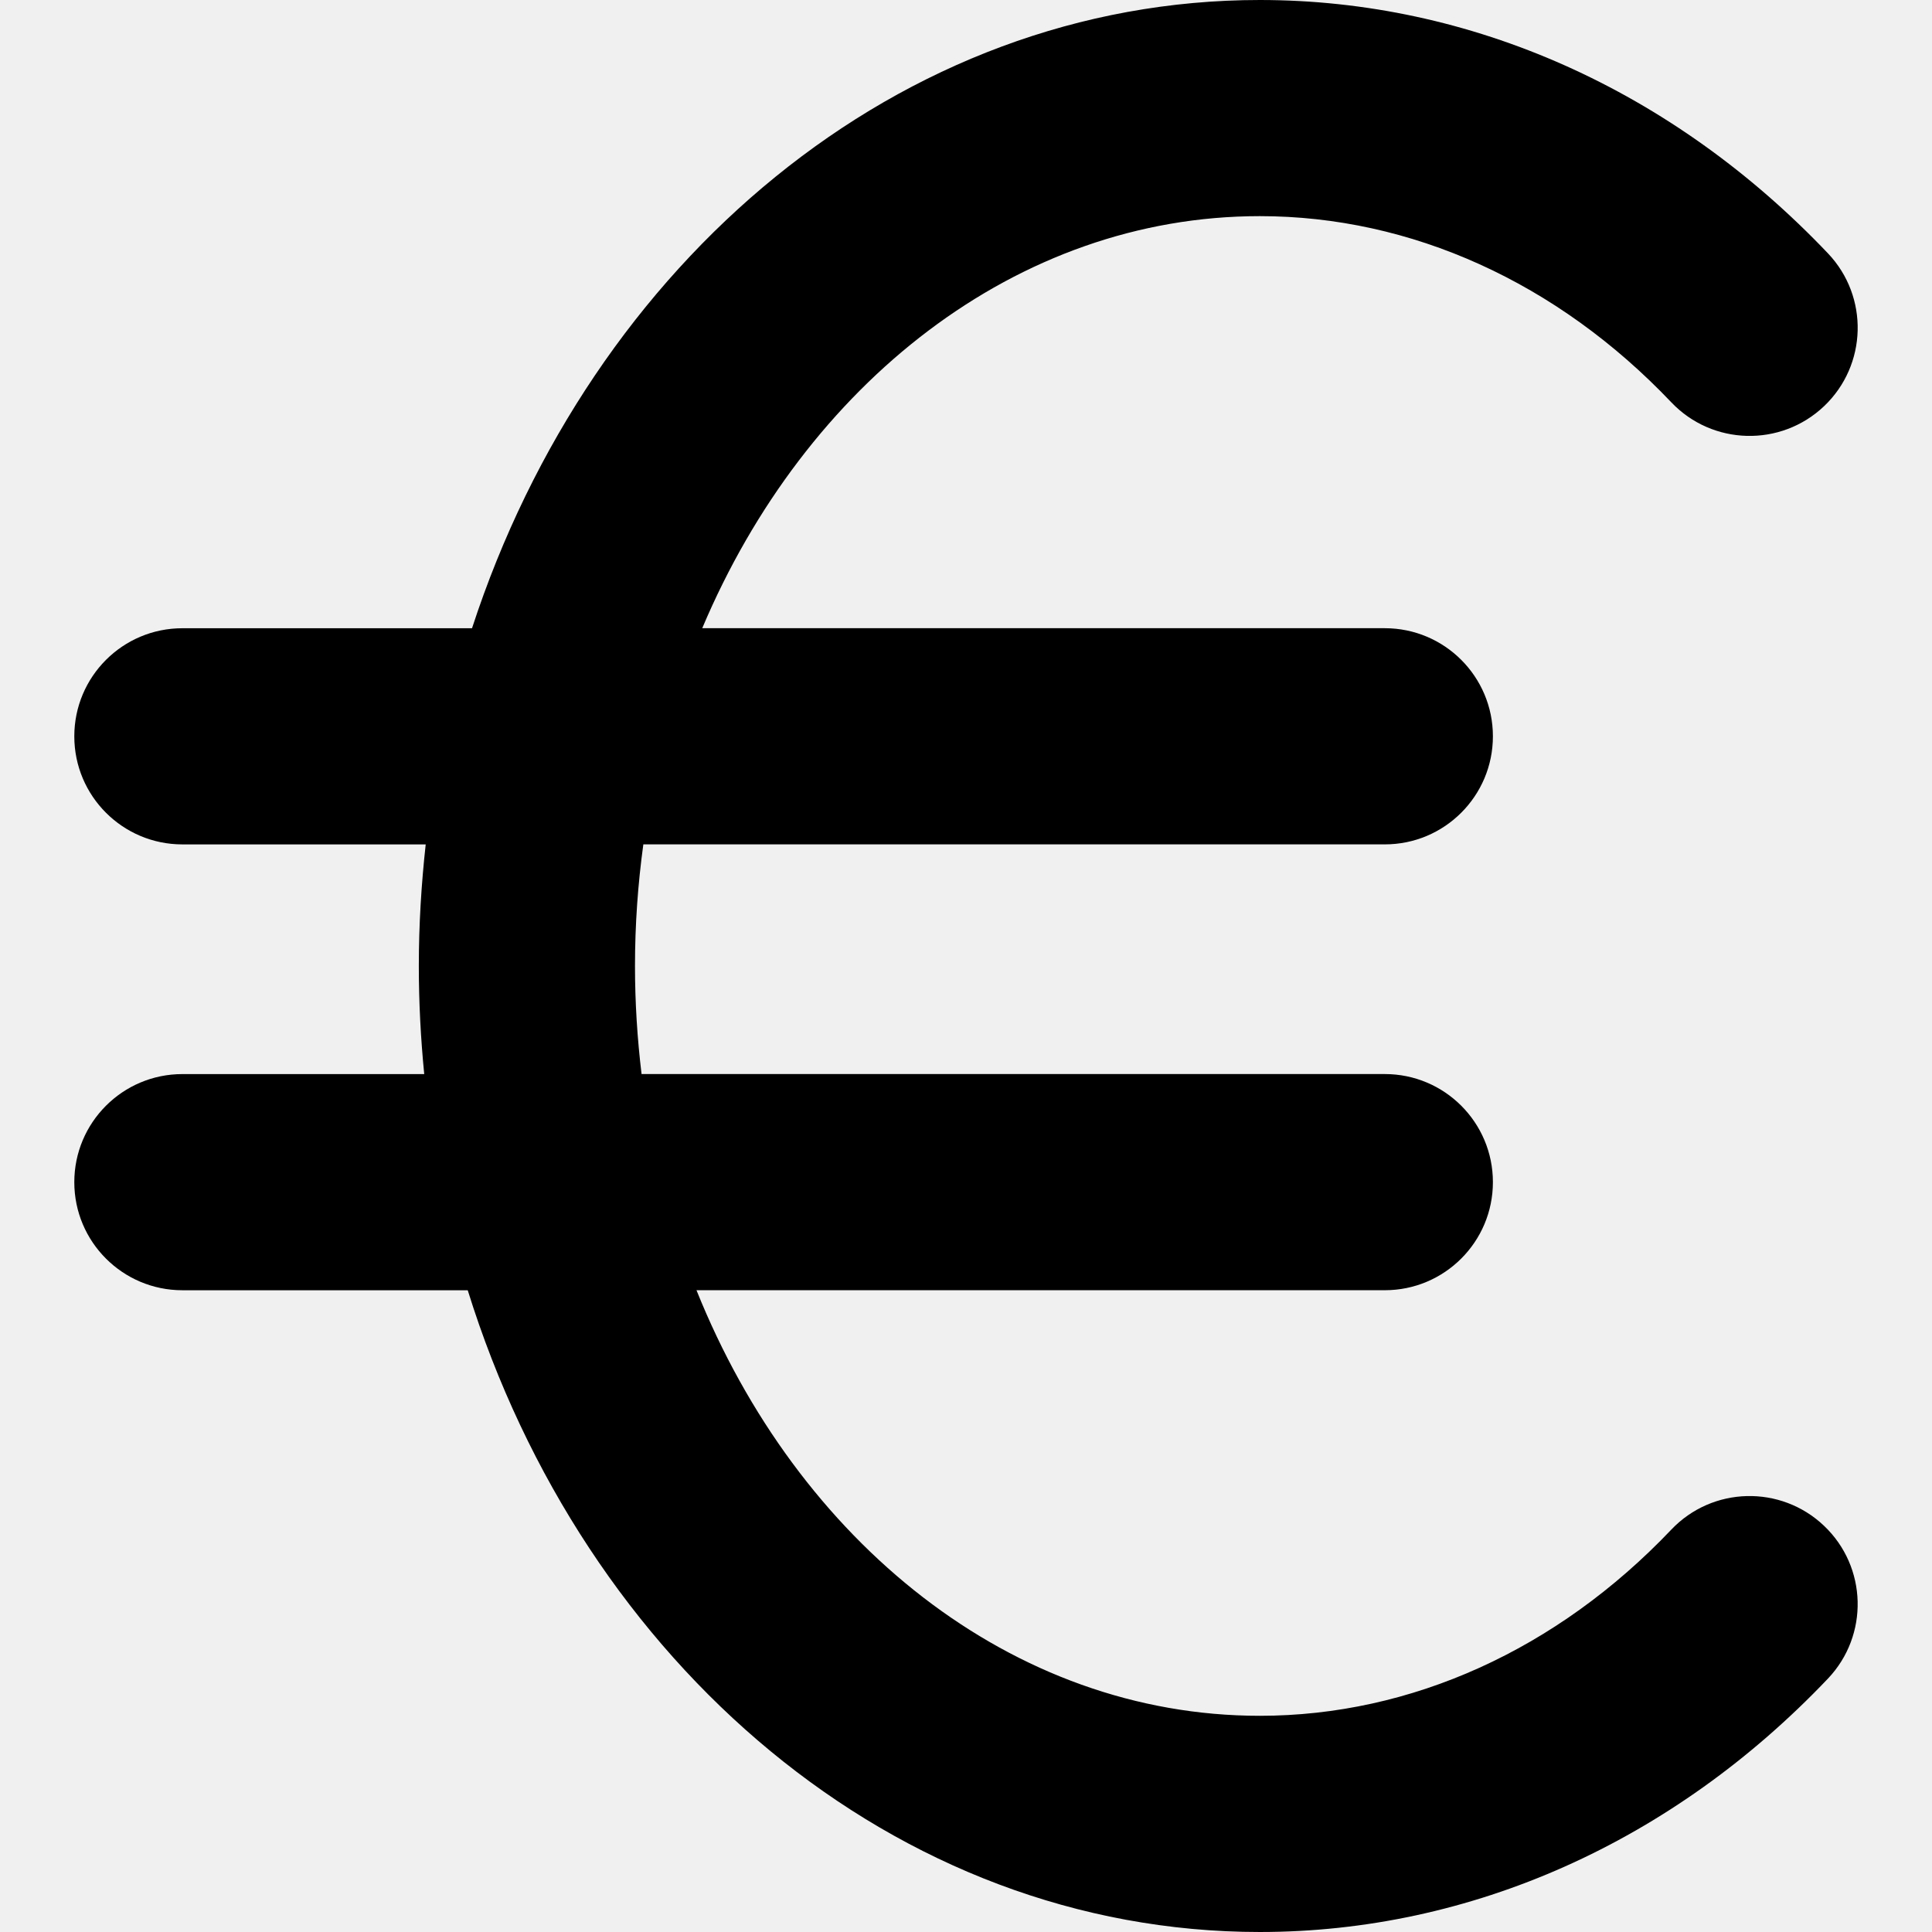
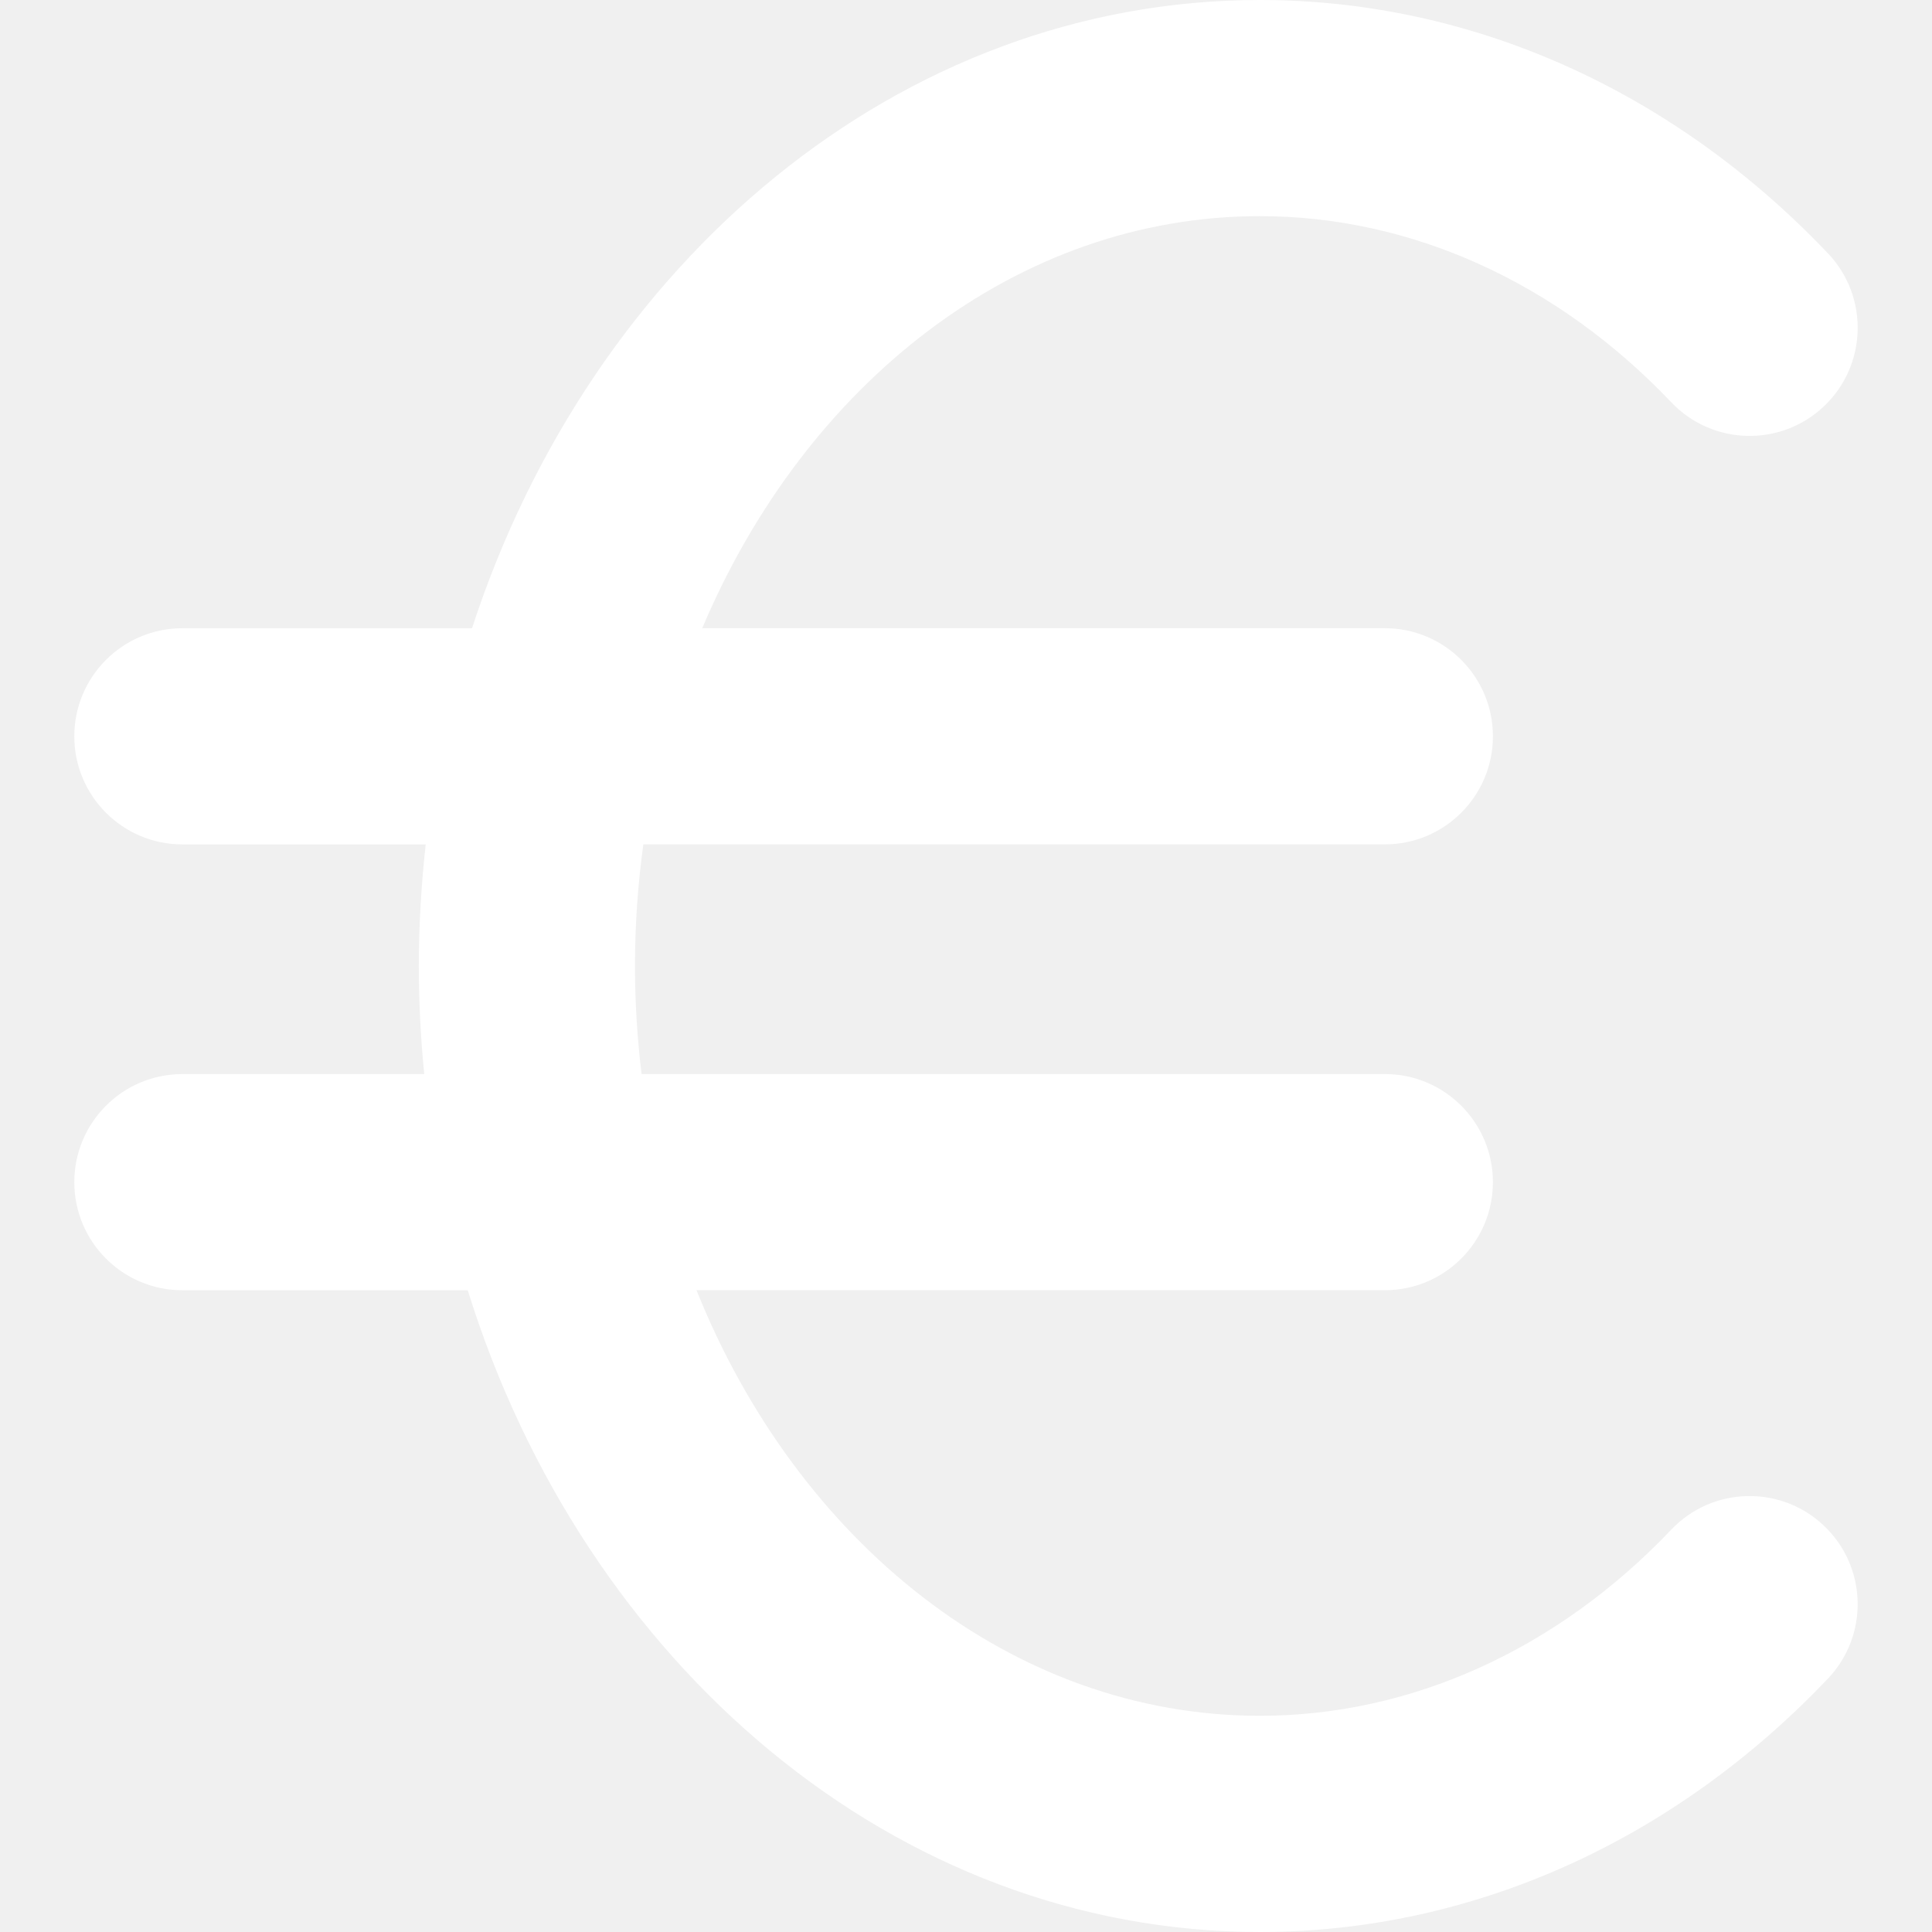
- <svg xmlns="http://www.w3.org/2000/svg" version="1.1" id="Capa_1" x="0px" y="0px" width="432.763px" height="432.762px" viewBox="0 0 432.763 432.762" style="enable-background:new 0 0 432.763 432.762;" xml:space="preserve">
+ <svg xmlns="http://www.w3.org/2000/svg" version="1.1" id="Capa_1" x="0px" y="0px" width="432.763px" height="432.762px" viewBox="0 0 432.763 432.762" style="enable-background:new 0 0 432.763 432.762; fill: white" xml:space="preserve">
  <g>
    <path d="M374.363,342.635c-25.563,26.889-58.292,41.7-92.16,41.7c-55.509,0-103.572-38.981-126.192-95.329h154.186   c13.37,0,24.21-10.84,24.21-24.21s-10.84-24.21-24.21-24.21H143.708c-0.952-7.915-1.472-15.989-1.472-24.211   c0-9.274,0.653-18.365,1.871-27.237h166.09c13.37,0,24.21-10.84,24.21-24.21s-10.84-24.211-24.21-24.211H157.299   c23.105-54.698,70.4-92.302,124.904-92.302c33.868,0,66.597,14.812,92.16,41.698c9.203,9.685,24.518,10.083,34.224,0.872   c9.693-9.215,10.077-24.539,0.875-34.229C374.671,20.156,329.478,0,282.209,0c-80.712,0-149.705,58.62-176.478,140.724H40.854   c-13.37,0-24.21,10.84-24.21,24.21s10.84,24.21,24.21,24.21h54.503c-0.981,8.934-1.542,18.007-1.542,27.237   c0,8.192,0.428,16.255,1.211,24.211H40.854c-13.37,0-24.21,10.84-24.21,24.21s10.84,24.21,24.21,24.21h63.916   c26.043,83.691,95.733,143.75,177.433,143.75c47.274,0,92.456-20.161,127.247-56.755c9.208-9.693,8.83-25.015-0.869-34.229   C398.894,332.563,383.566,332.948,374.363,342.635z" />
  </g>
  <g>
</g>
  <g>
</g>
  <g>
</g>
  <g>
</g>
  <g>
</g>
  <g>
</g>
  <g>
</g>
  <g>
</g>
  <g>
</g>
  <g>
</g>
  <g>
</g>
  <g>
</g>
  <g>
</g>
  <g>
</g>
  <g>
</g>
</svg>
